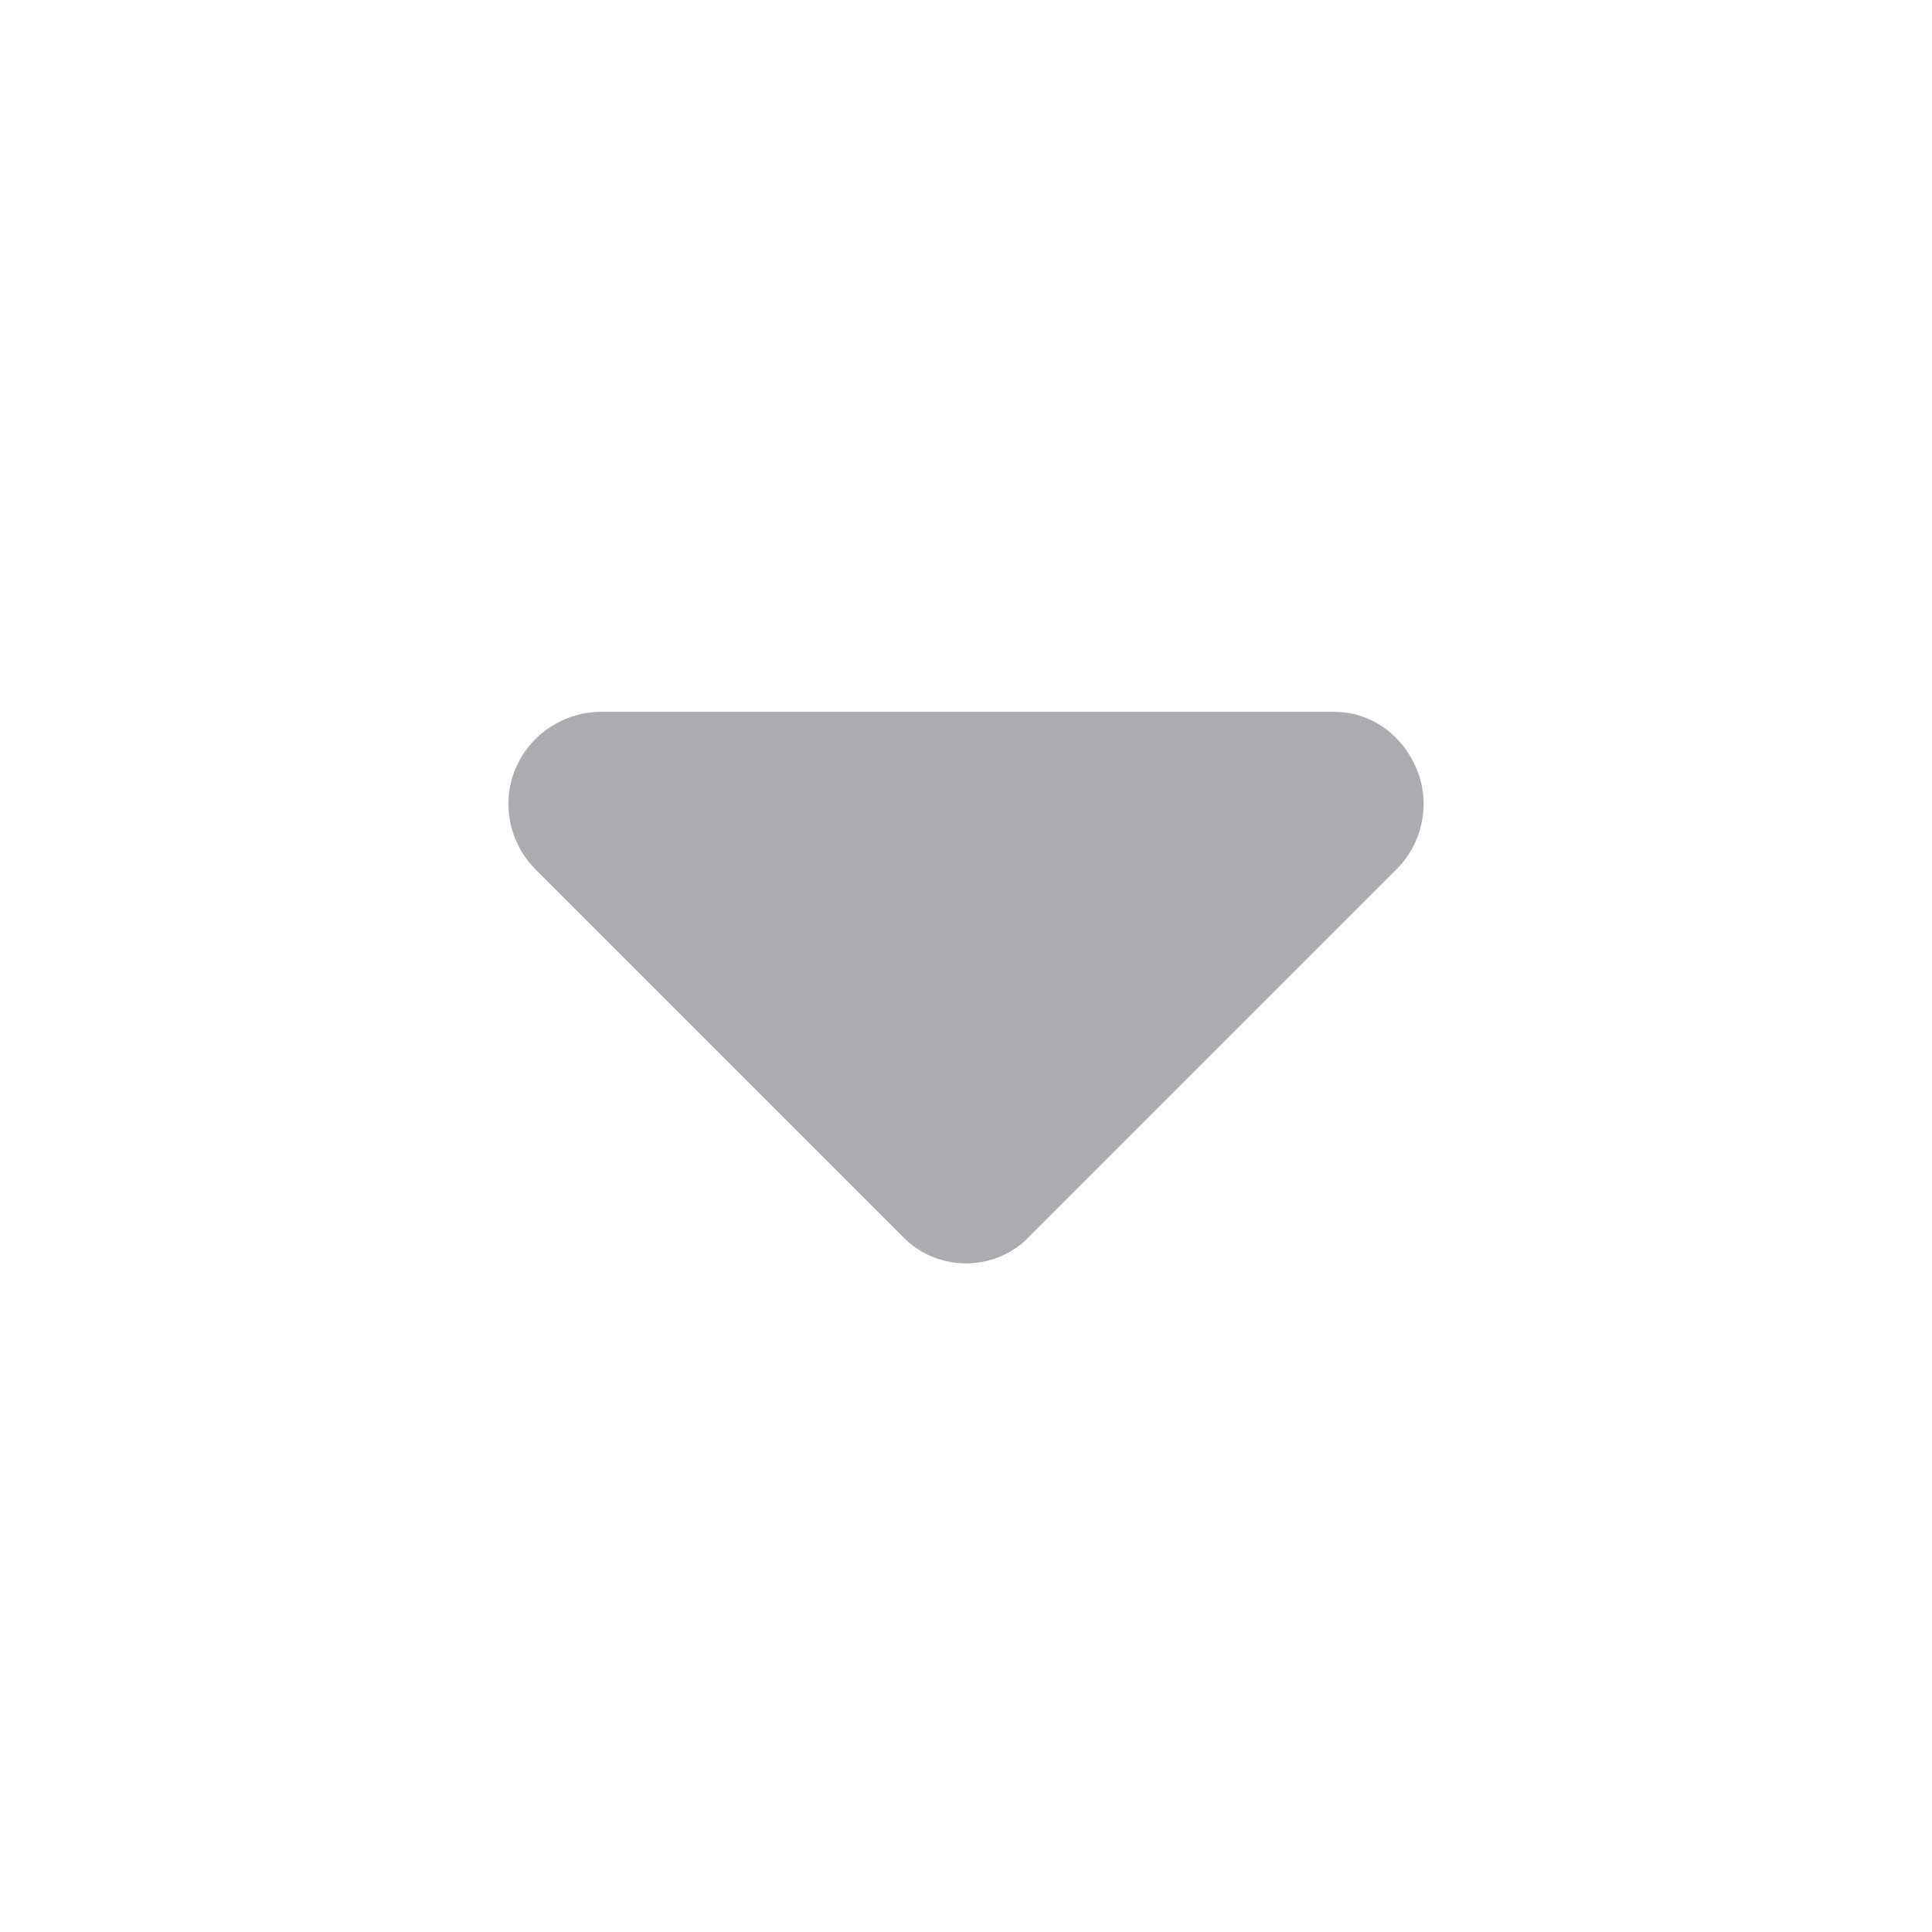
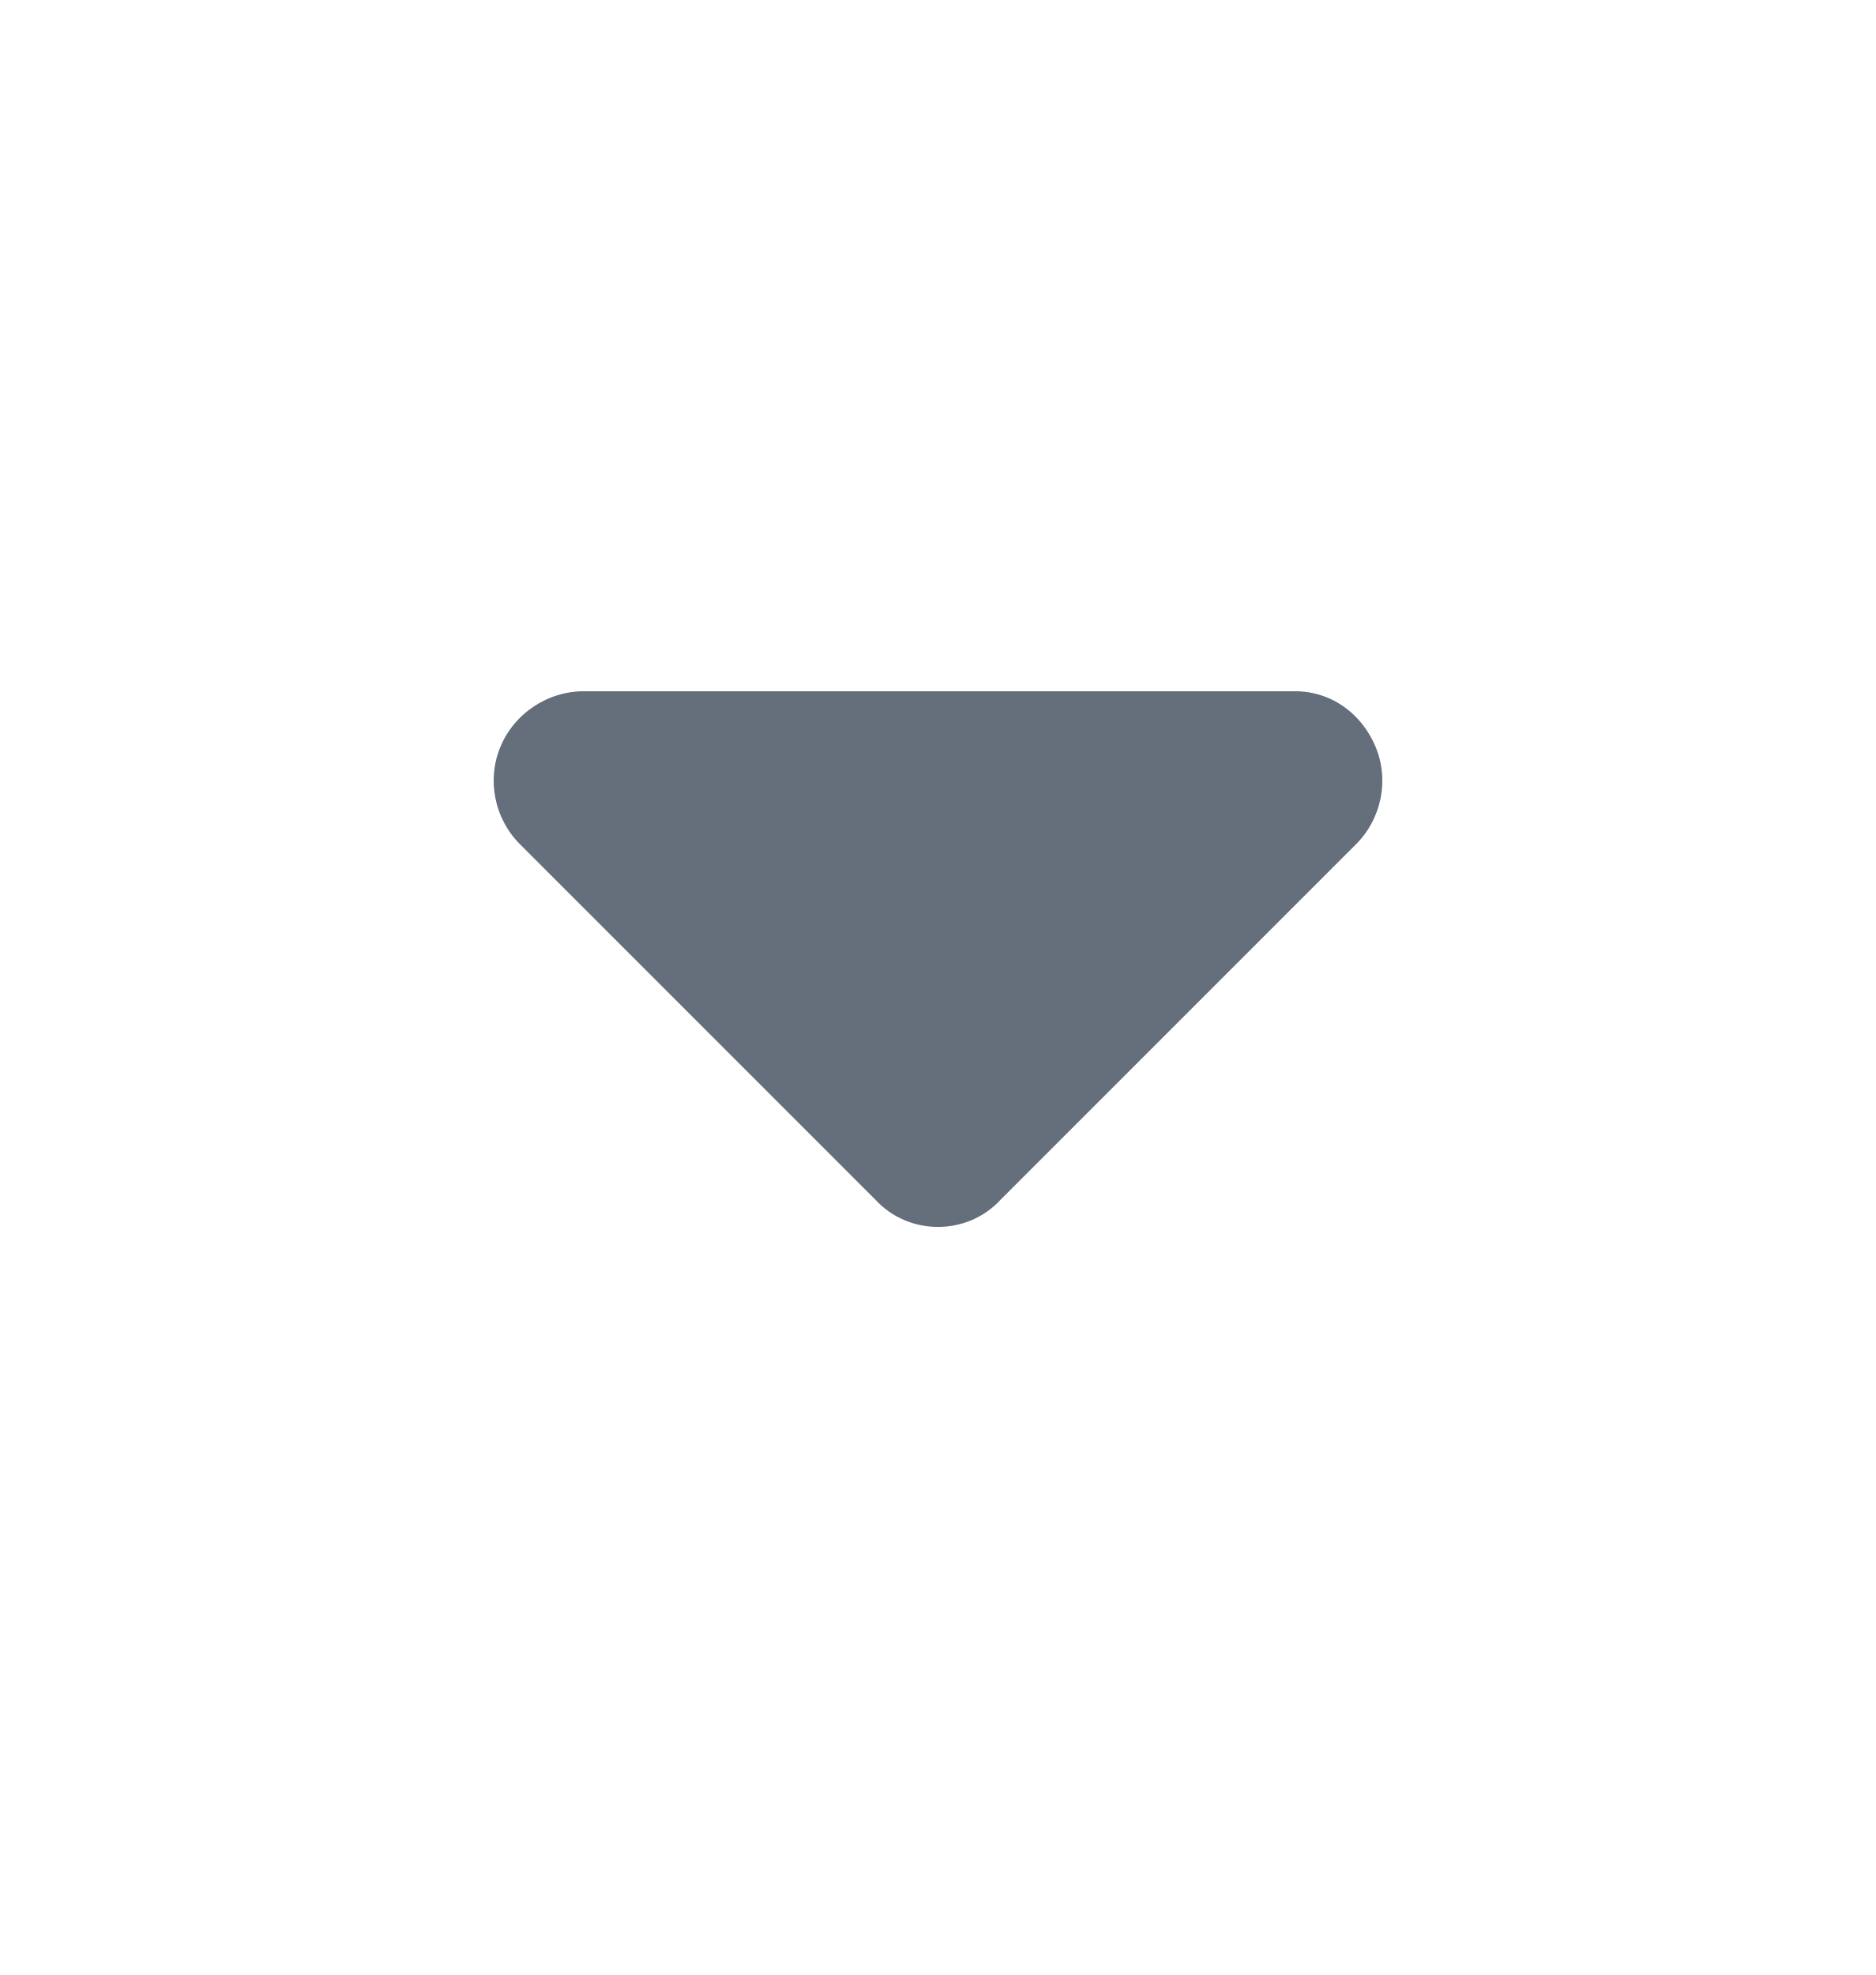
- <svg xmlns="http://www.w3.org/2000/svg" width="19" height="19" viewBox="0 0 19 19" fill="none">
-   <path d="M8.867 12.15L5.265 8.548C5.011 8.294 4.927 7.901 5.068 7.563C5.208 7.225 5.546 7 5.912 7H13.116C13.482 7 13.791 7.225 13.932 7.563C14.073 7.901 13.989 8.294 13.735 8.548L10.133 12.15C9.795 12.516 9.205 12.516 8.867 12.15Z" fill="#AAACB0" />
+ <svg xmlns="http://www.w3.org/2000/svg" width="19" height="20" viewBox="0 0 19 20" fill="none">
+   <path d="M8.867 12.15L5.265 8.548C5.011 8.294 4.927 7.901 5.068 7.563C5.208 7.225 5.546 7 5.912 7H13.116C13.482 7 13.791 7.225 13.932 7.563C14.073 7.901 13.989 8.294 13.735 8.548L10.133 12.15C9.795 12.516 9.205 12.516 8.867 12.15Z" fill="#656E7B" />
</svg>
